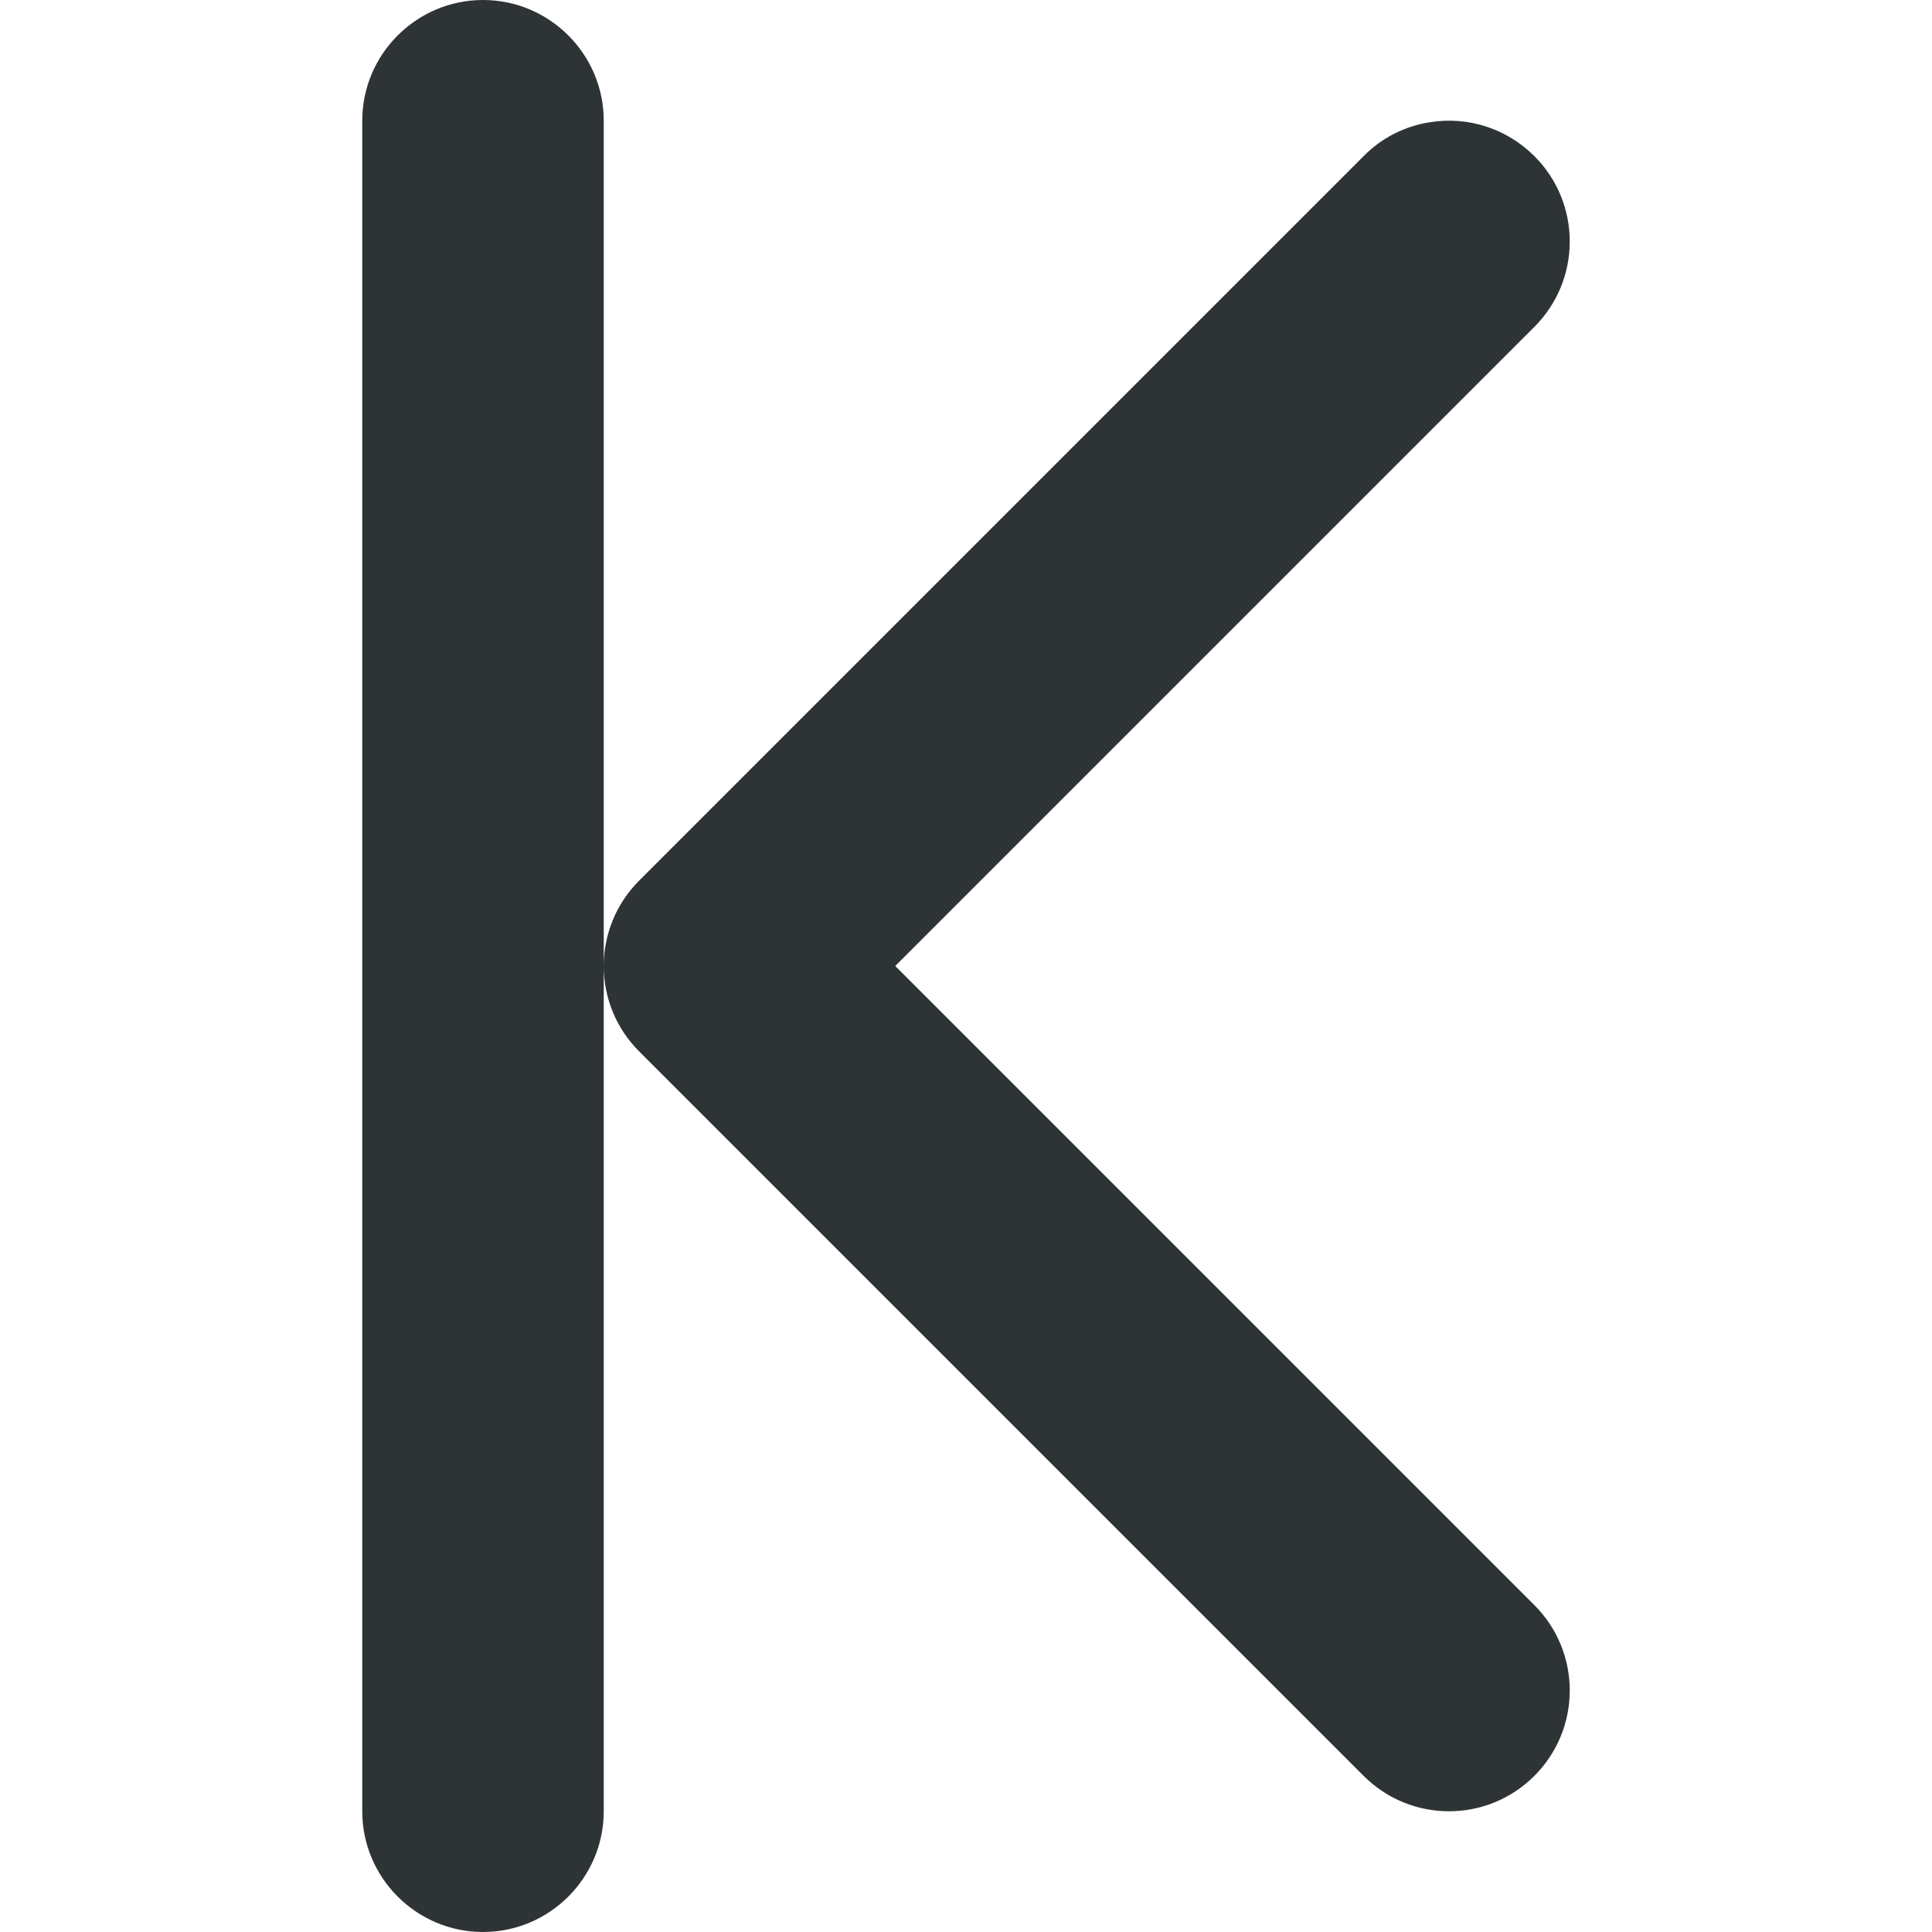
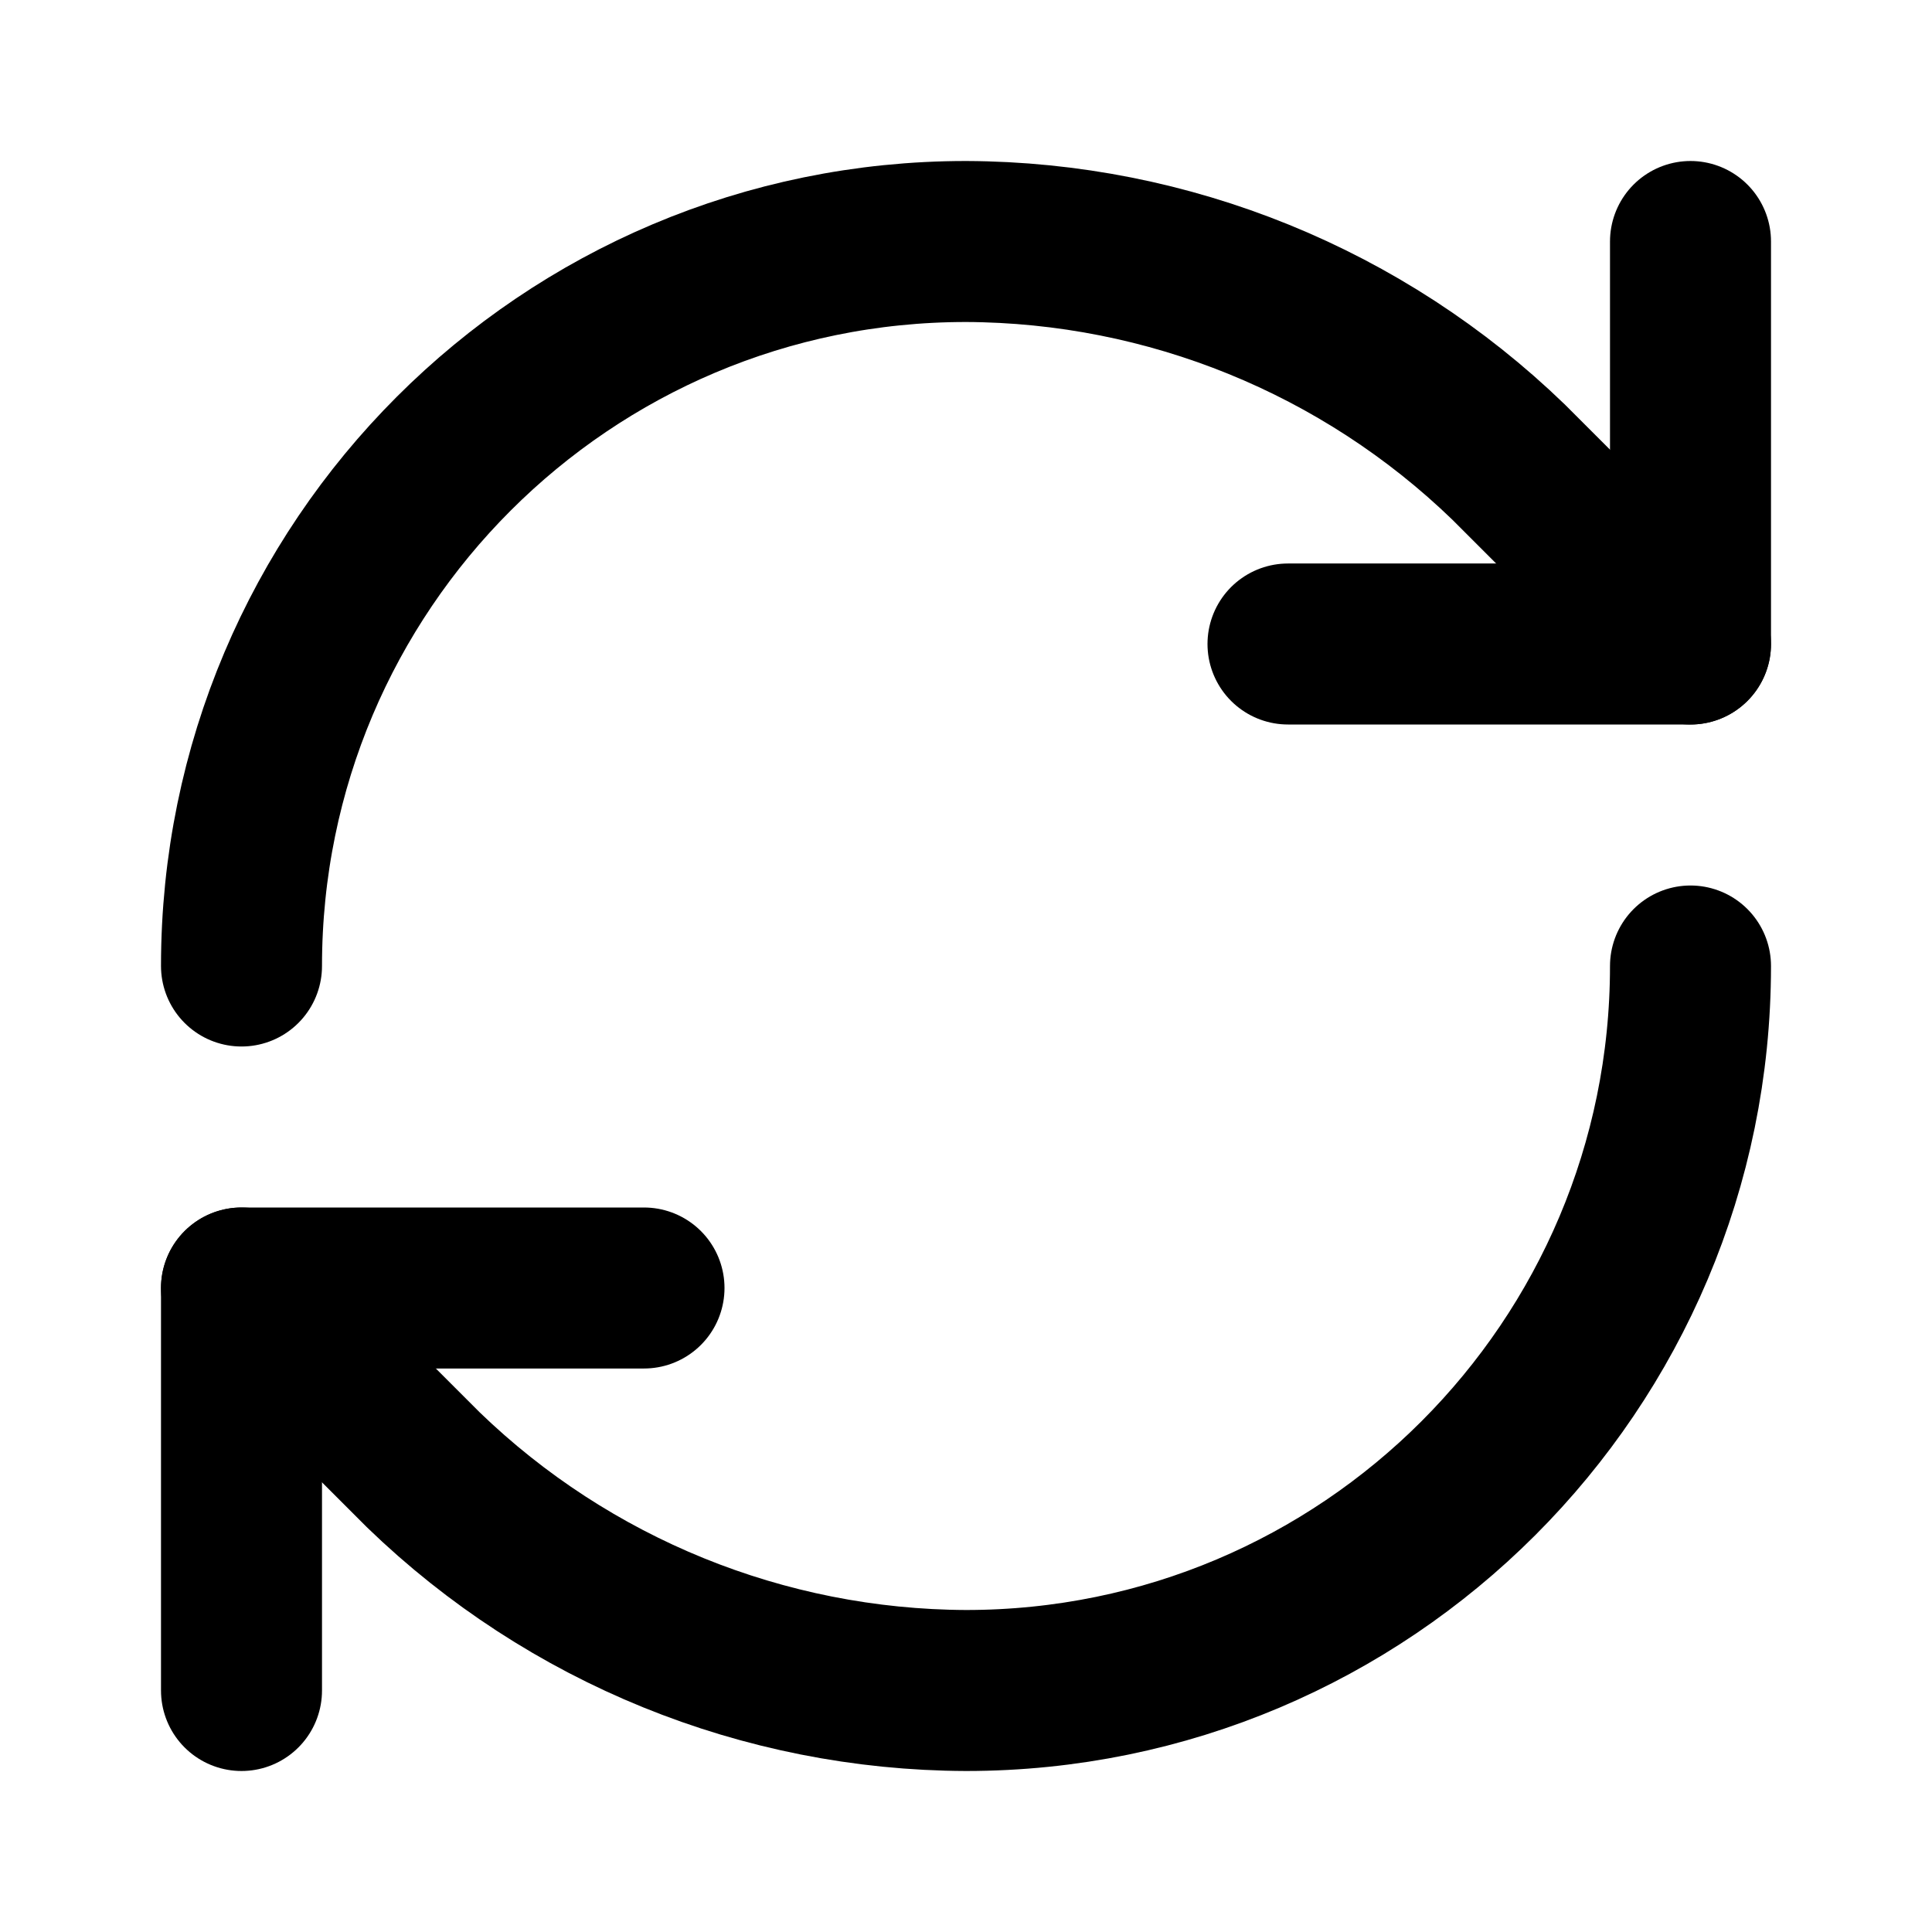
- <svg xmlns="http://www.w3.org/2000/svg" height="16px" viewBox="0 0 16 16" width="16px">
-   <path d="m 4 0 c -0.551 0 -1 0.449 -1 1 v 14 c 0 0.551 0.449 1 1 1 s 1 -0.449 1 -1 v -14 c 0 -0.551 -0.449 -1 -1 -1 z m 7.844 1.012 c -0.207 0.031 -0.402 0.129 -0.551 0.281 l -6 6 c -0.188 0.188 -0.293 0.441 -0.293 0.707 s 0.105 0.52 0.293 0.707 l 6 6 c 0.391 0.391 1.023 0.391 1.414 0 c 0.188 -0.188 0.293 -0.441 0.293 -0.707 s -0.105 -0.52 -0.293 -0.707 l -5.293 -5.293 l 5.293 -5.293 c 0.188 -0.188 0.293 -0.441 0.293 -0.707 s -0.105 -0.52 -0.293 -0.707 c -0.227 -0.227 -0.547 -0.332 -0.863 -0.281 z m 0 0" fill="#2e3436" />
+ <svg xmlns="http://www.w3.org/2000/svg" width="24" height="24" viewBox="0 0 24 24" fill="none" stroke="currentColor" stroke-width="2" stroke-linecap="round" stroke-linejoin="round">
+   <path d="M3 12a9 9 0 0 1 9-9 9.75 9.75 0 0 1 6.74 2.74L21 8" />
+   <path d="M21 3v5h-5" />
+   <path d="M21 12a9 9 0 0 1-9 9 9.75 9.75 0 0 1-6.74-2.74L3 16" />
+   <path d="M8 16H3v5" />
</svg>
